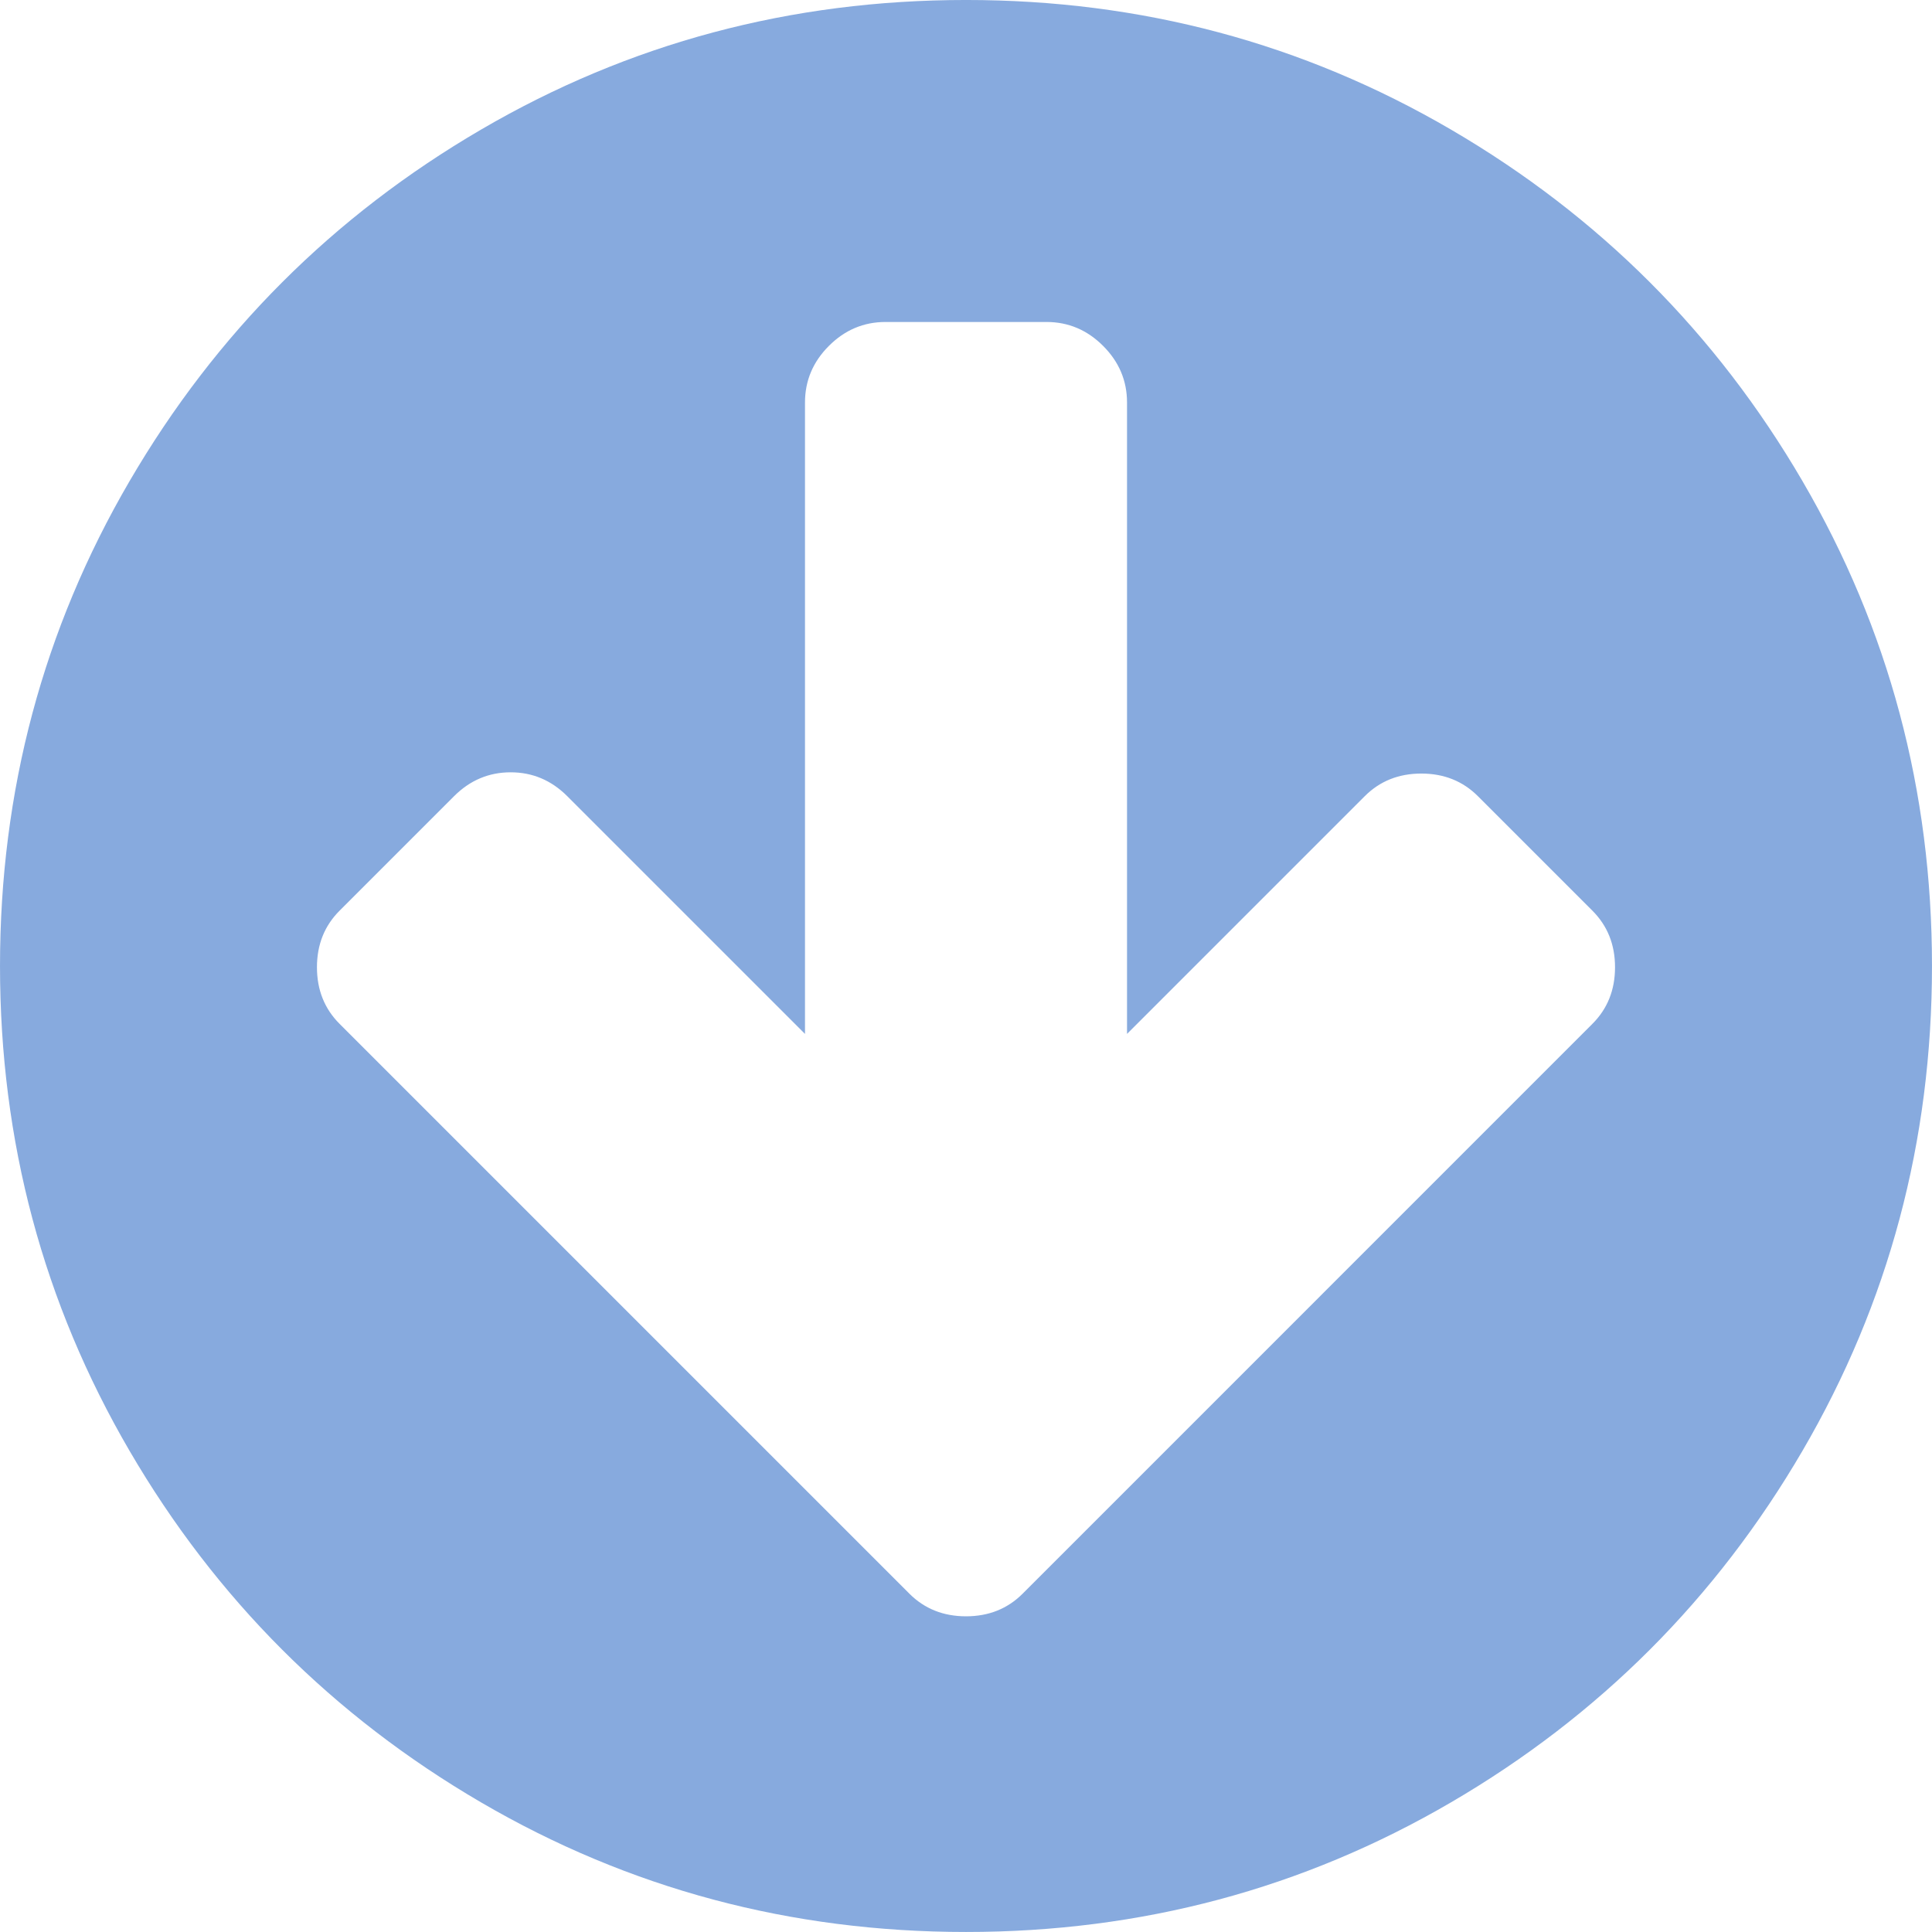
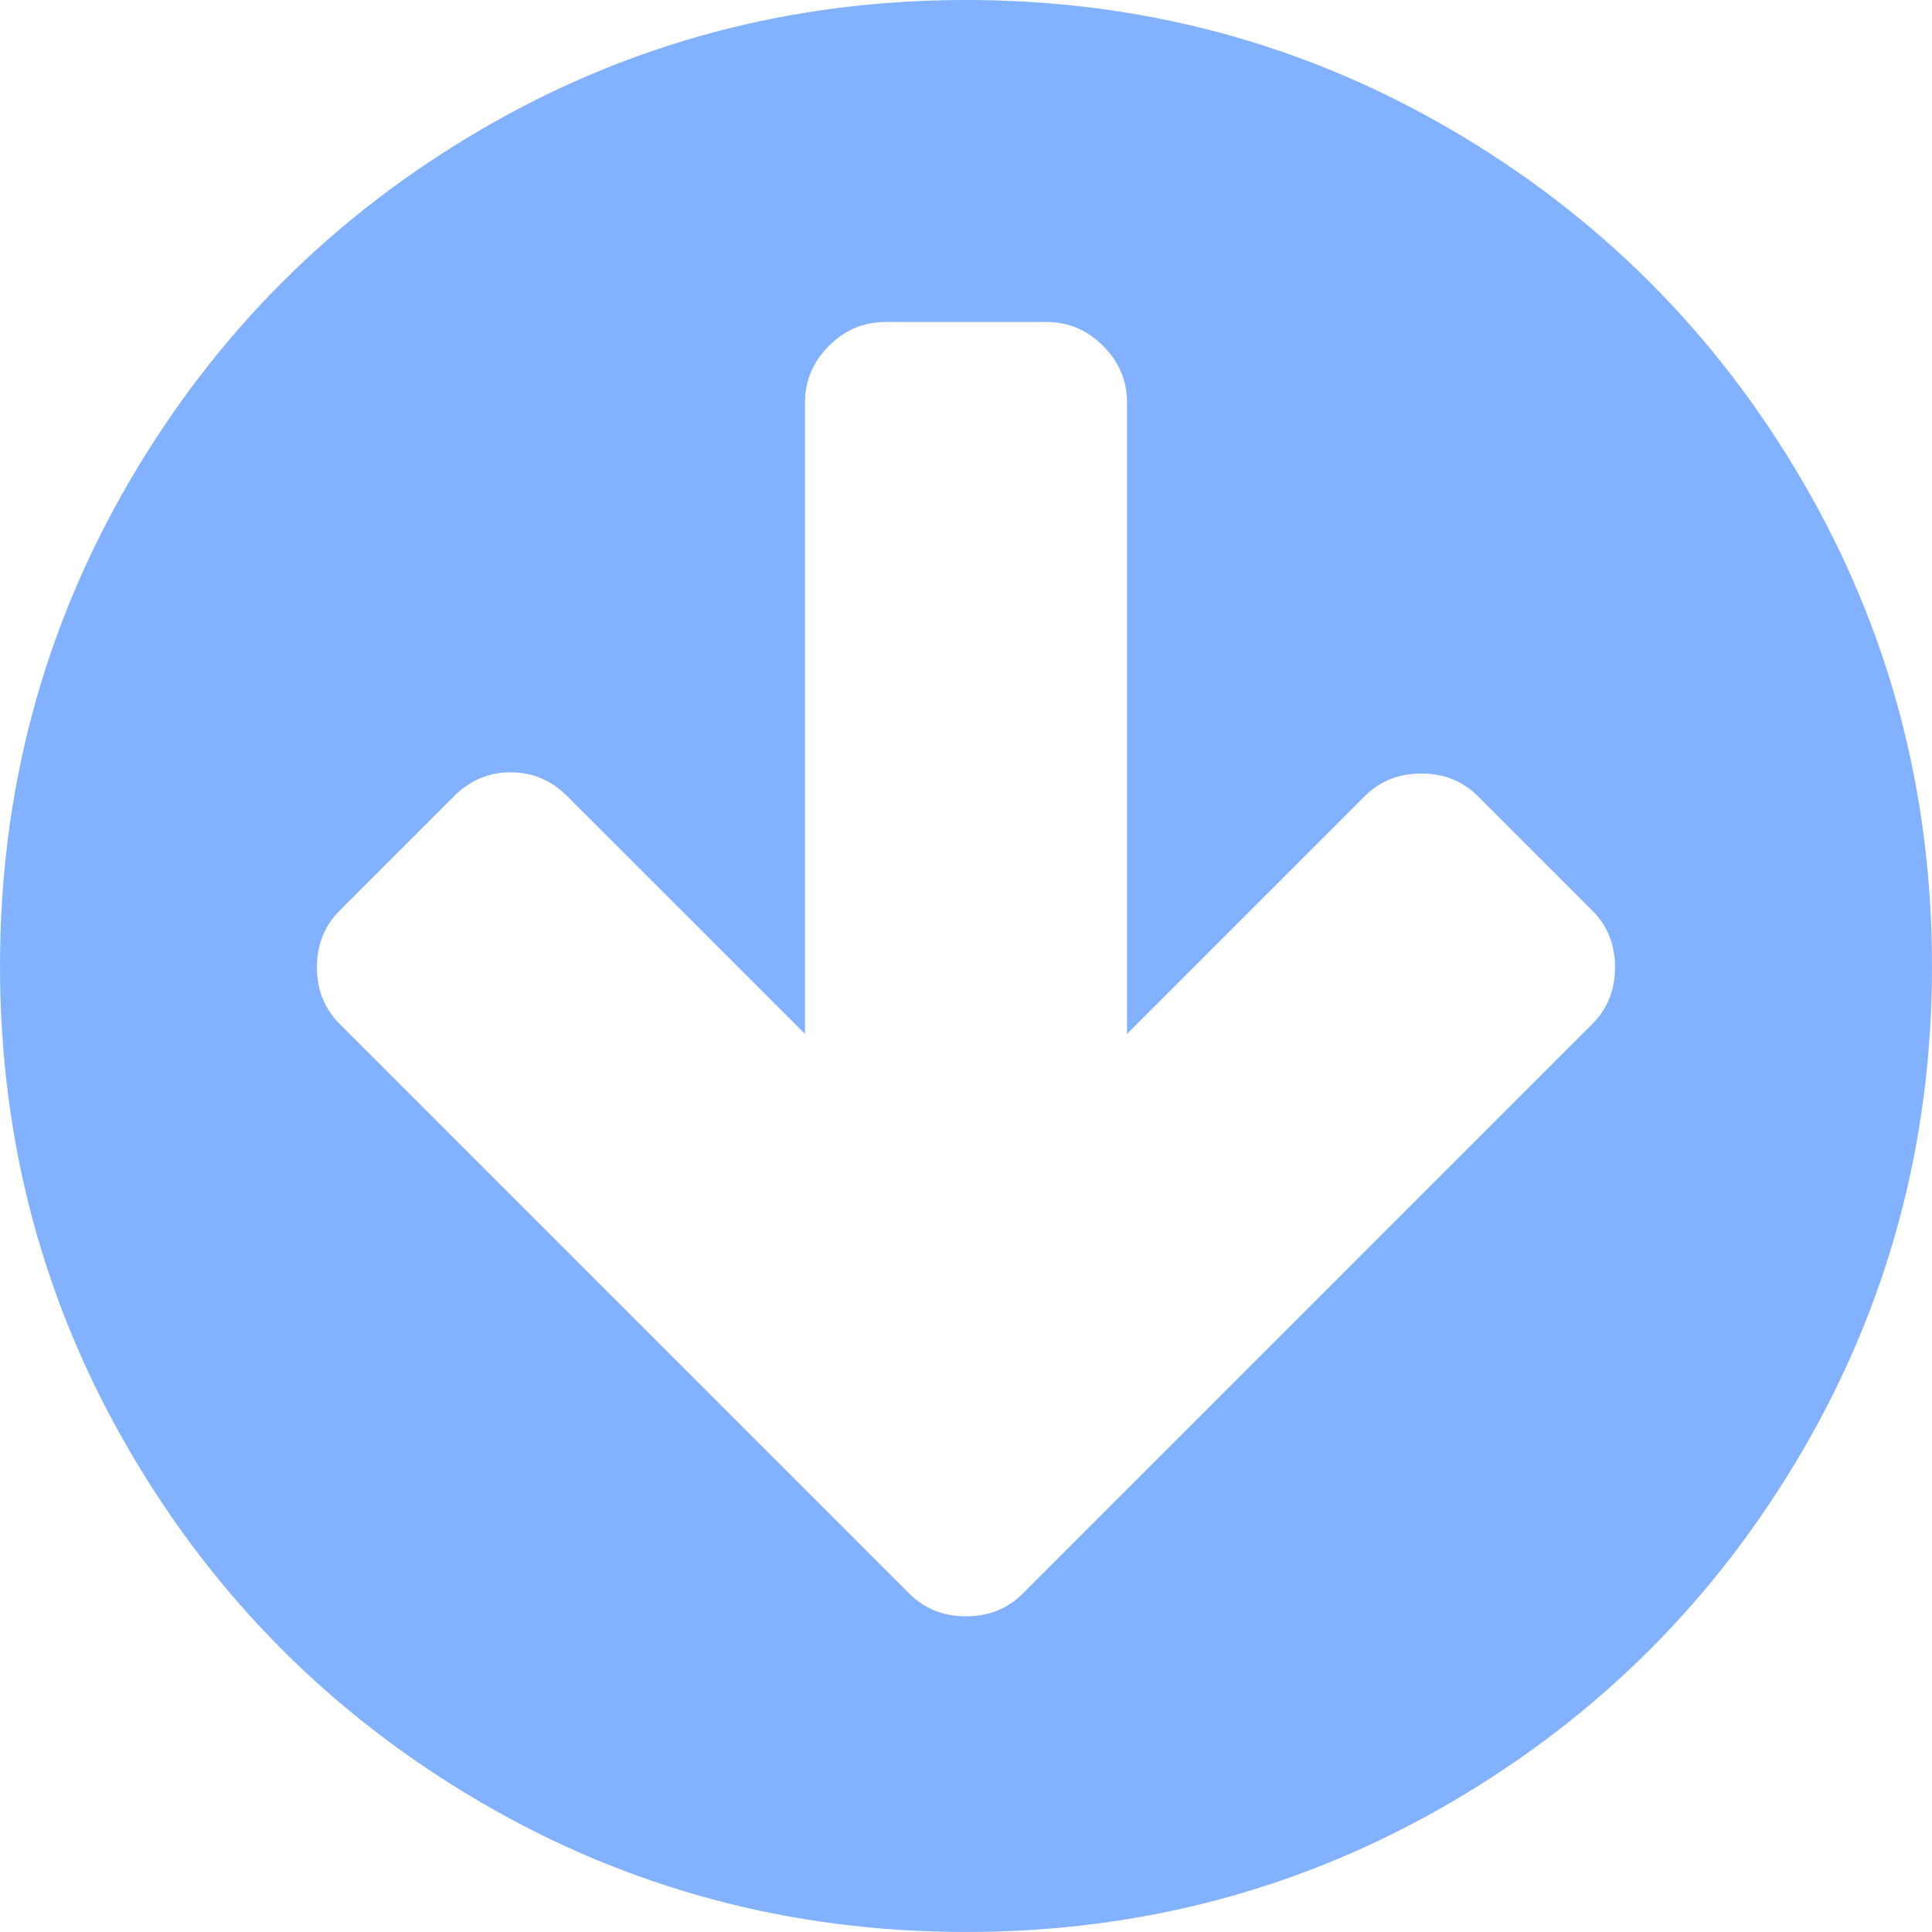
<svg xmlns="http://www.w3.org/2000/svg" width="30" height="30" version="1.1" viewBox="0 0 438.53 438.53">
-   <path d="m409.13 109.2c-19.608-33.592-46.205-60.189-79.798-79.796-33.599-19.606-70.277-29.407-110.06-29.407-39.781 0-76.47 9.801-110.06 29.407-33.595 19.604-60.192 46.201-79.8 79.796-19.609 33.597-29.41 70.286-29.41 110.06 0 39.78 9.804 76.463 29.407 110.06 19.607 33.592 46.204 60.189 79.799 79.798 33.597 19.605 70.283 29.407 110.06 29.407s76.47-9.802 110.06-29.407c33.593-19.602 60.189-46.206 79.795-79.798 19.603-33.596 29.403-70.284 29.403-110.06 1e-3 -39.782-9.8-76.472-29.399-110.06zm-47.684 123.2-103.35 103.36-25.98 25.981c-3.426 3.422-7.707 5.133-12.849 5.133-5.136 0-9.419-1.711-12.847-5.133l-129.34-129.34c-3.422-3.43-5.137-7.707-5.137-12.849 0-5.137 1.709-9.42 5.137-12.847l25.981-25.981c3.621-3.617 7.9-5.424 12.85-5.424 4.952 0 9.235 1.807 12.85 5.424l53.959 53.955v-143.32c0-4.949 1.809-9.233 5.426-12.847 3.616-3.618 7.898-5.428 12.847-5.428h36.547c4.948 0 9.233 1.81 12.847 5.428 3.614 3.614 5.428 7.898 5.428 12.847v143.32l53.954-53.955c3.429-3.427 7.703-5.14 12.847-5.14 5.141 0 9.421 1.713 12.847 5.14l25.981 25.981c3.432 3.427 5.14 7.71 5.14 12.847-1e-3 5.141-1.709 9.423-5.141 12.848z" fill="#87aade" />
+   <path d="m409.13 109.2c-19.608-33.592-46.205-60.189-79.798-79.796-33.599-19.606-70.277-29.407-110.06-29.407-39.781 0-76.47 9.801-110.06 29.407-33.595 19.604-60.192 46.201-79.8 79.796-19.609 33.597-29.41 70.286-29.41 110.06 0 39.78 9.804 76.463 29.407 110.06 19.607 33.592 46.204 60.189 79.799 79.798 33.597 19.605 70.283 29.407 110.06 29.407s76.47-9.802 110.06-29.407c33.593-19.602 60.189-46.206 79.795-79.798 19.603-33.596 29.403-70.284 29.403-110.06 1e-3 -39.782-9.8-76.472-29.399-110.06zm-47.684 123.2-103.35 103.36-25.98 25.981c-3.426 3.422-7.707 5.133-12.849 5.133-5.136 0-9.419-1.711-12.847-5.133l-129.34-129.34c-3.422-3.43-5.137-7.707-5.137-12.849 0-5.137 1.709-9.42 5.137-12.847l25.981-25.981c3.621-3.617 7.9-5.424 12.85-5.424 4.952 0 9.235 1.807 12.85 5.424l53.959 53.955v-143.32c0-4.949 1.809-9.233 5.426-12.847 3.616-3.618 7.898-5.428 12.847-5.428h36.547c4.948 0 9.233 1.81 12.847 5.428 3.614 3.614 5.428 7.898 5.428 12.847v143.32l53.954-53.955c3.429-3.427 7.703-5.14 12.847-5.14 5.141 0 9.421 1.713 12.847 5.14l25.981 25.981c3.432 3.427 5.14 7.71 5.14 12.847-1e-3 5.141-1.709 9.423-5.141 12.848z" fill="#82B1FF" />
</svg>
